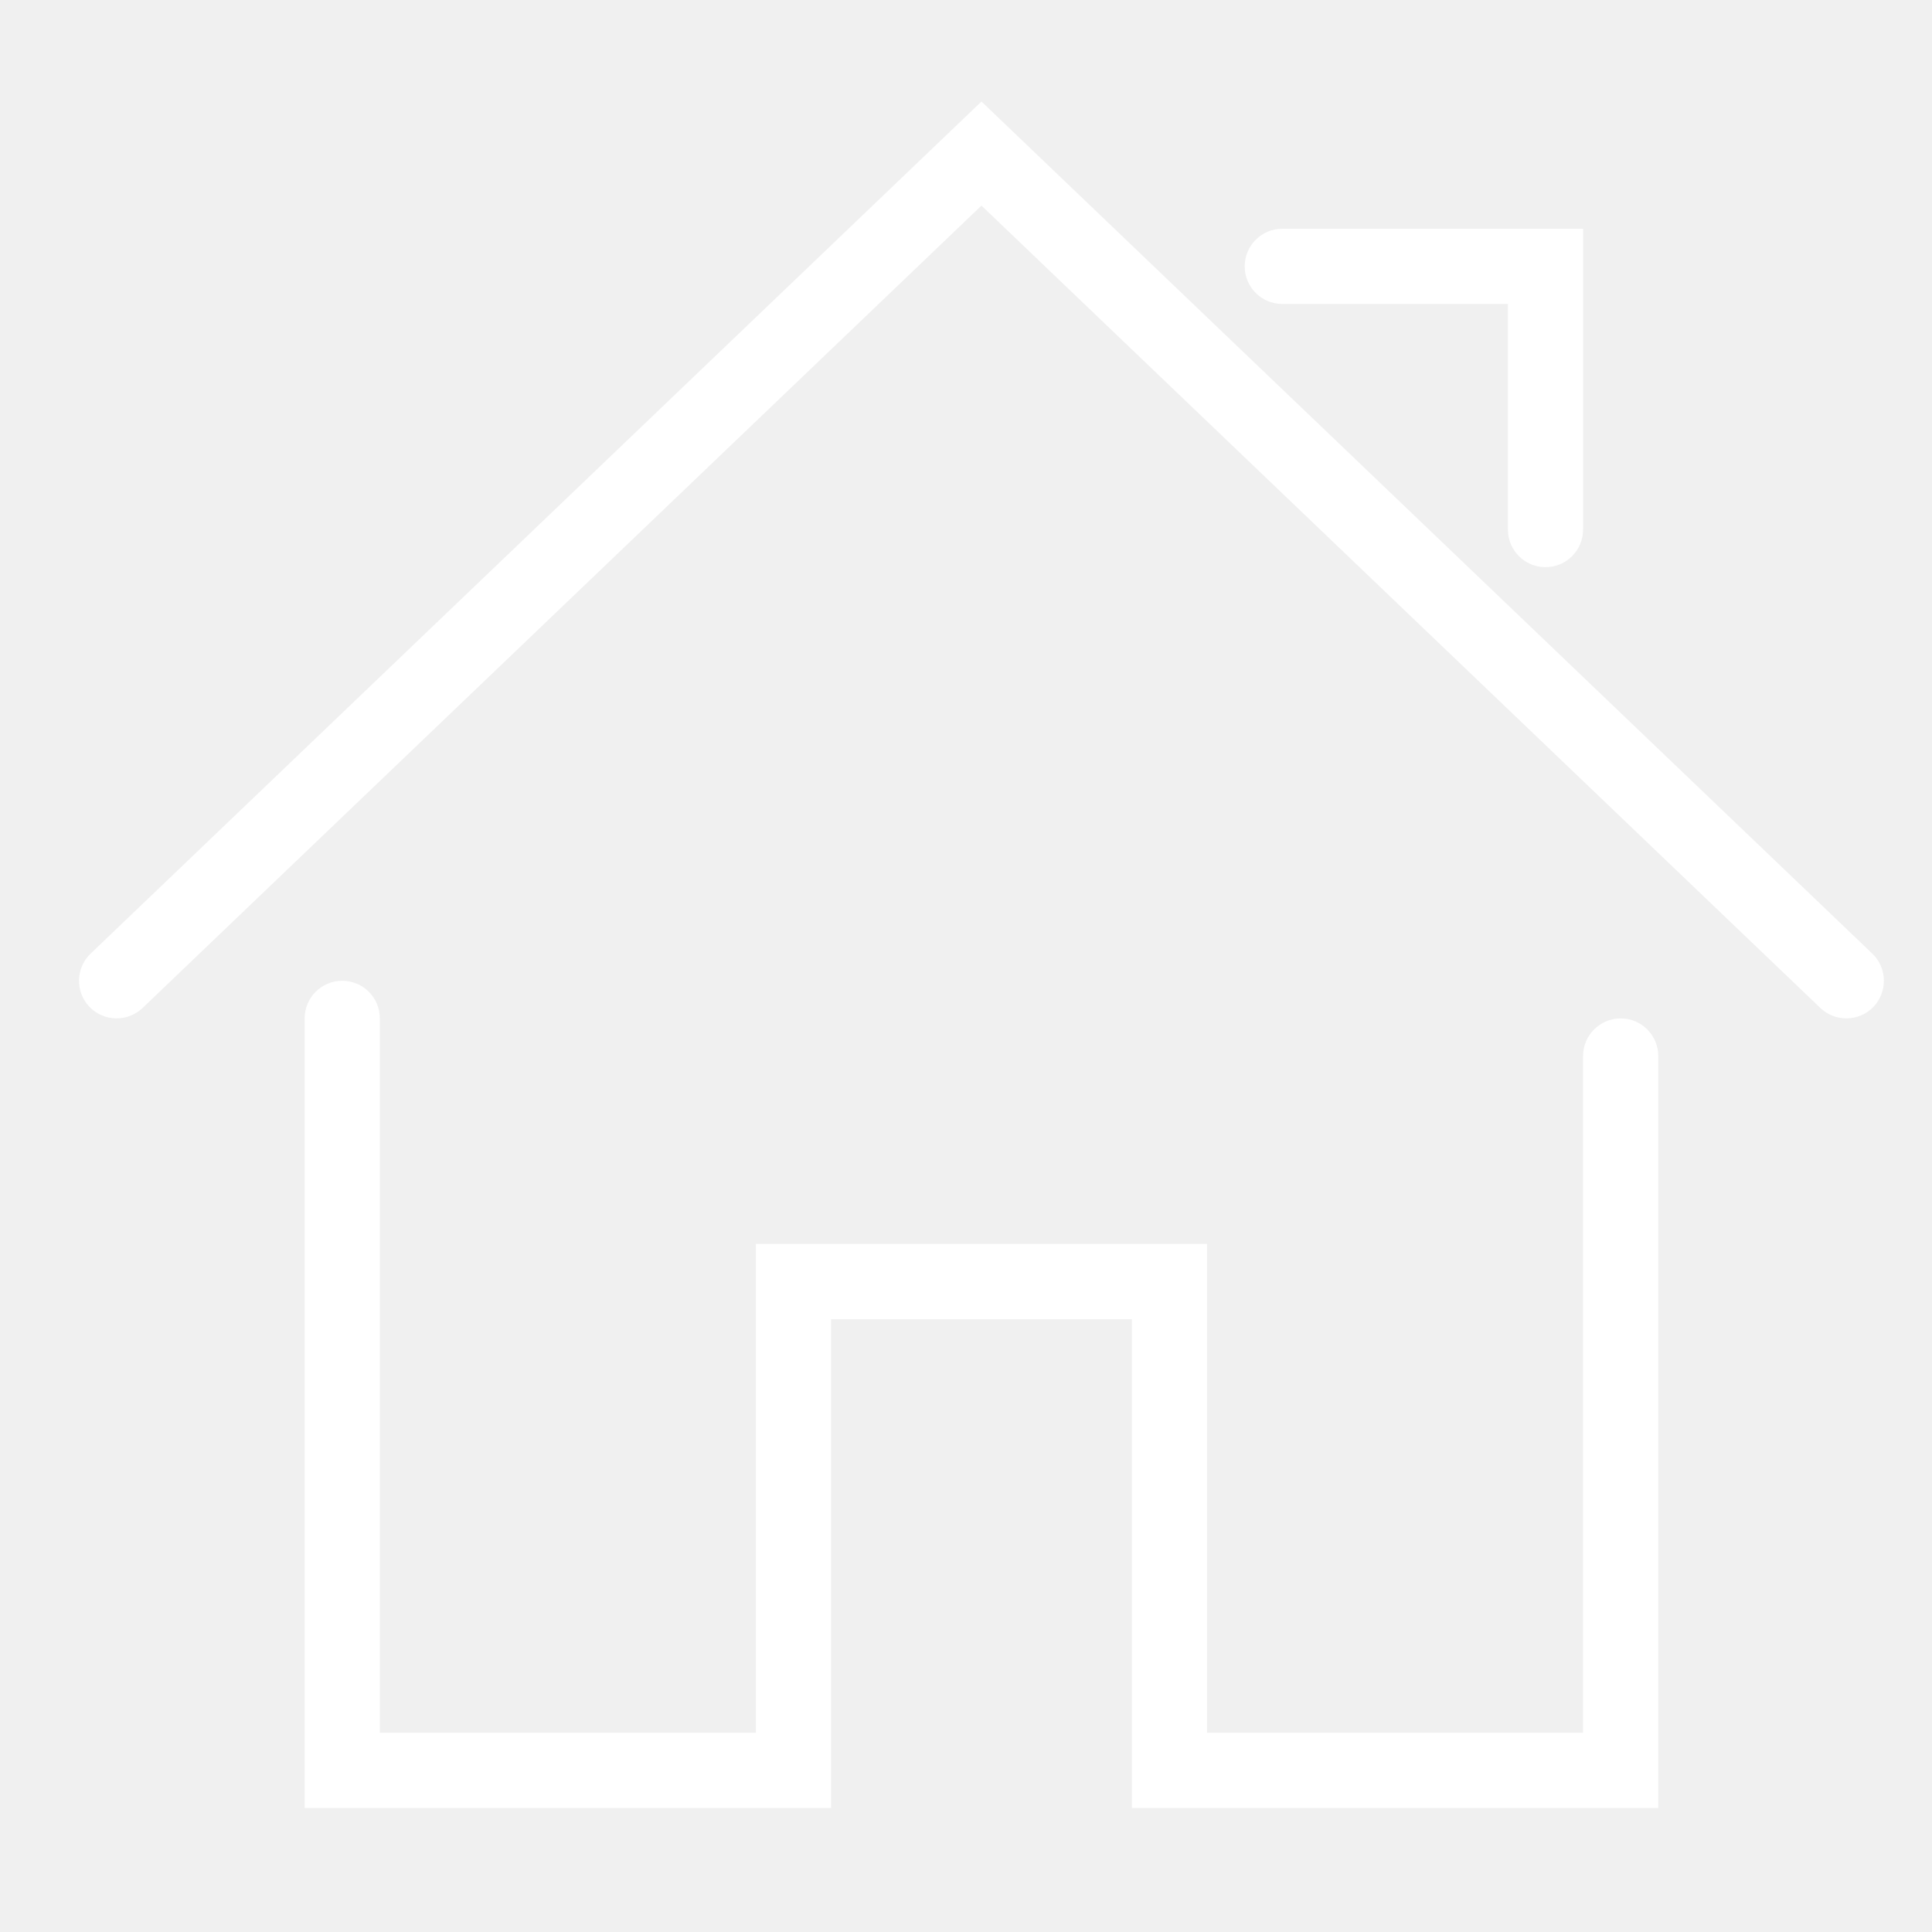
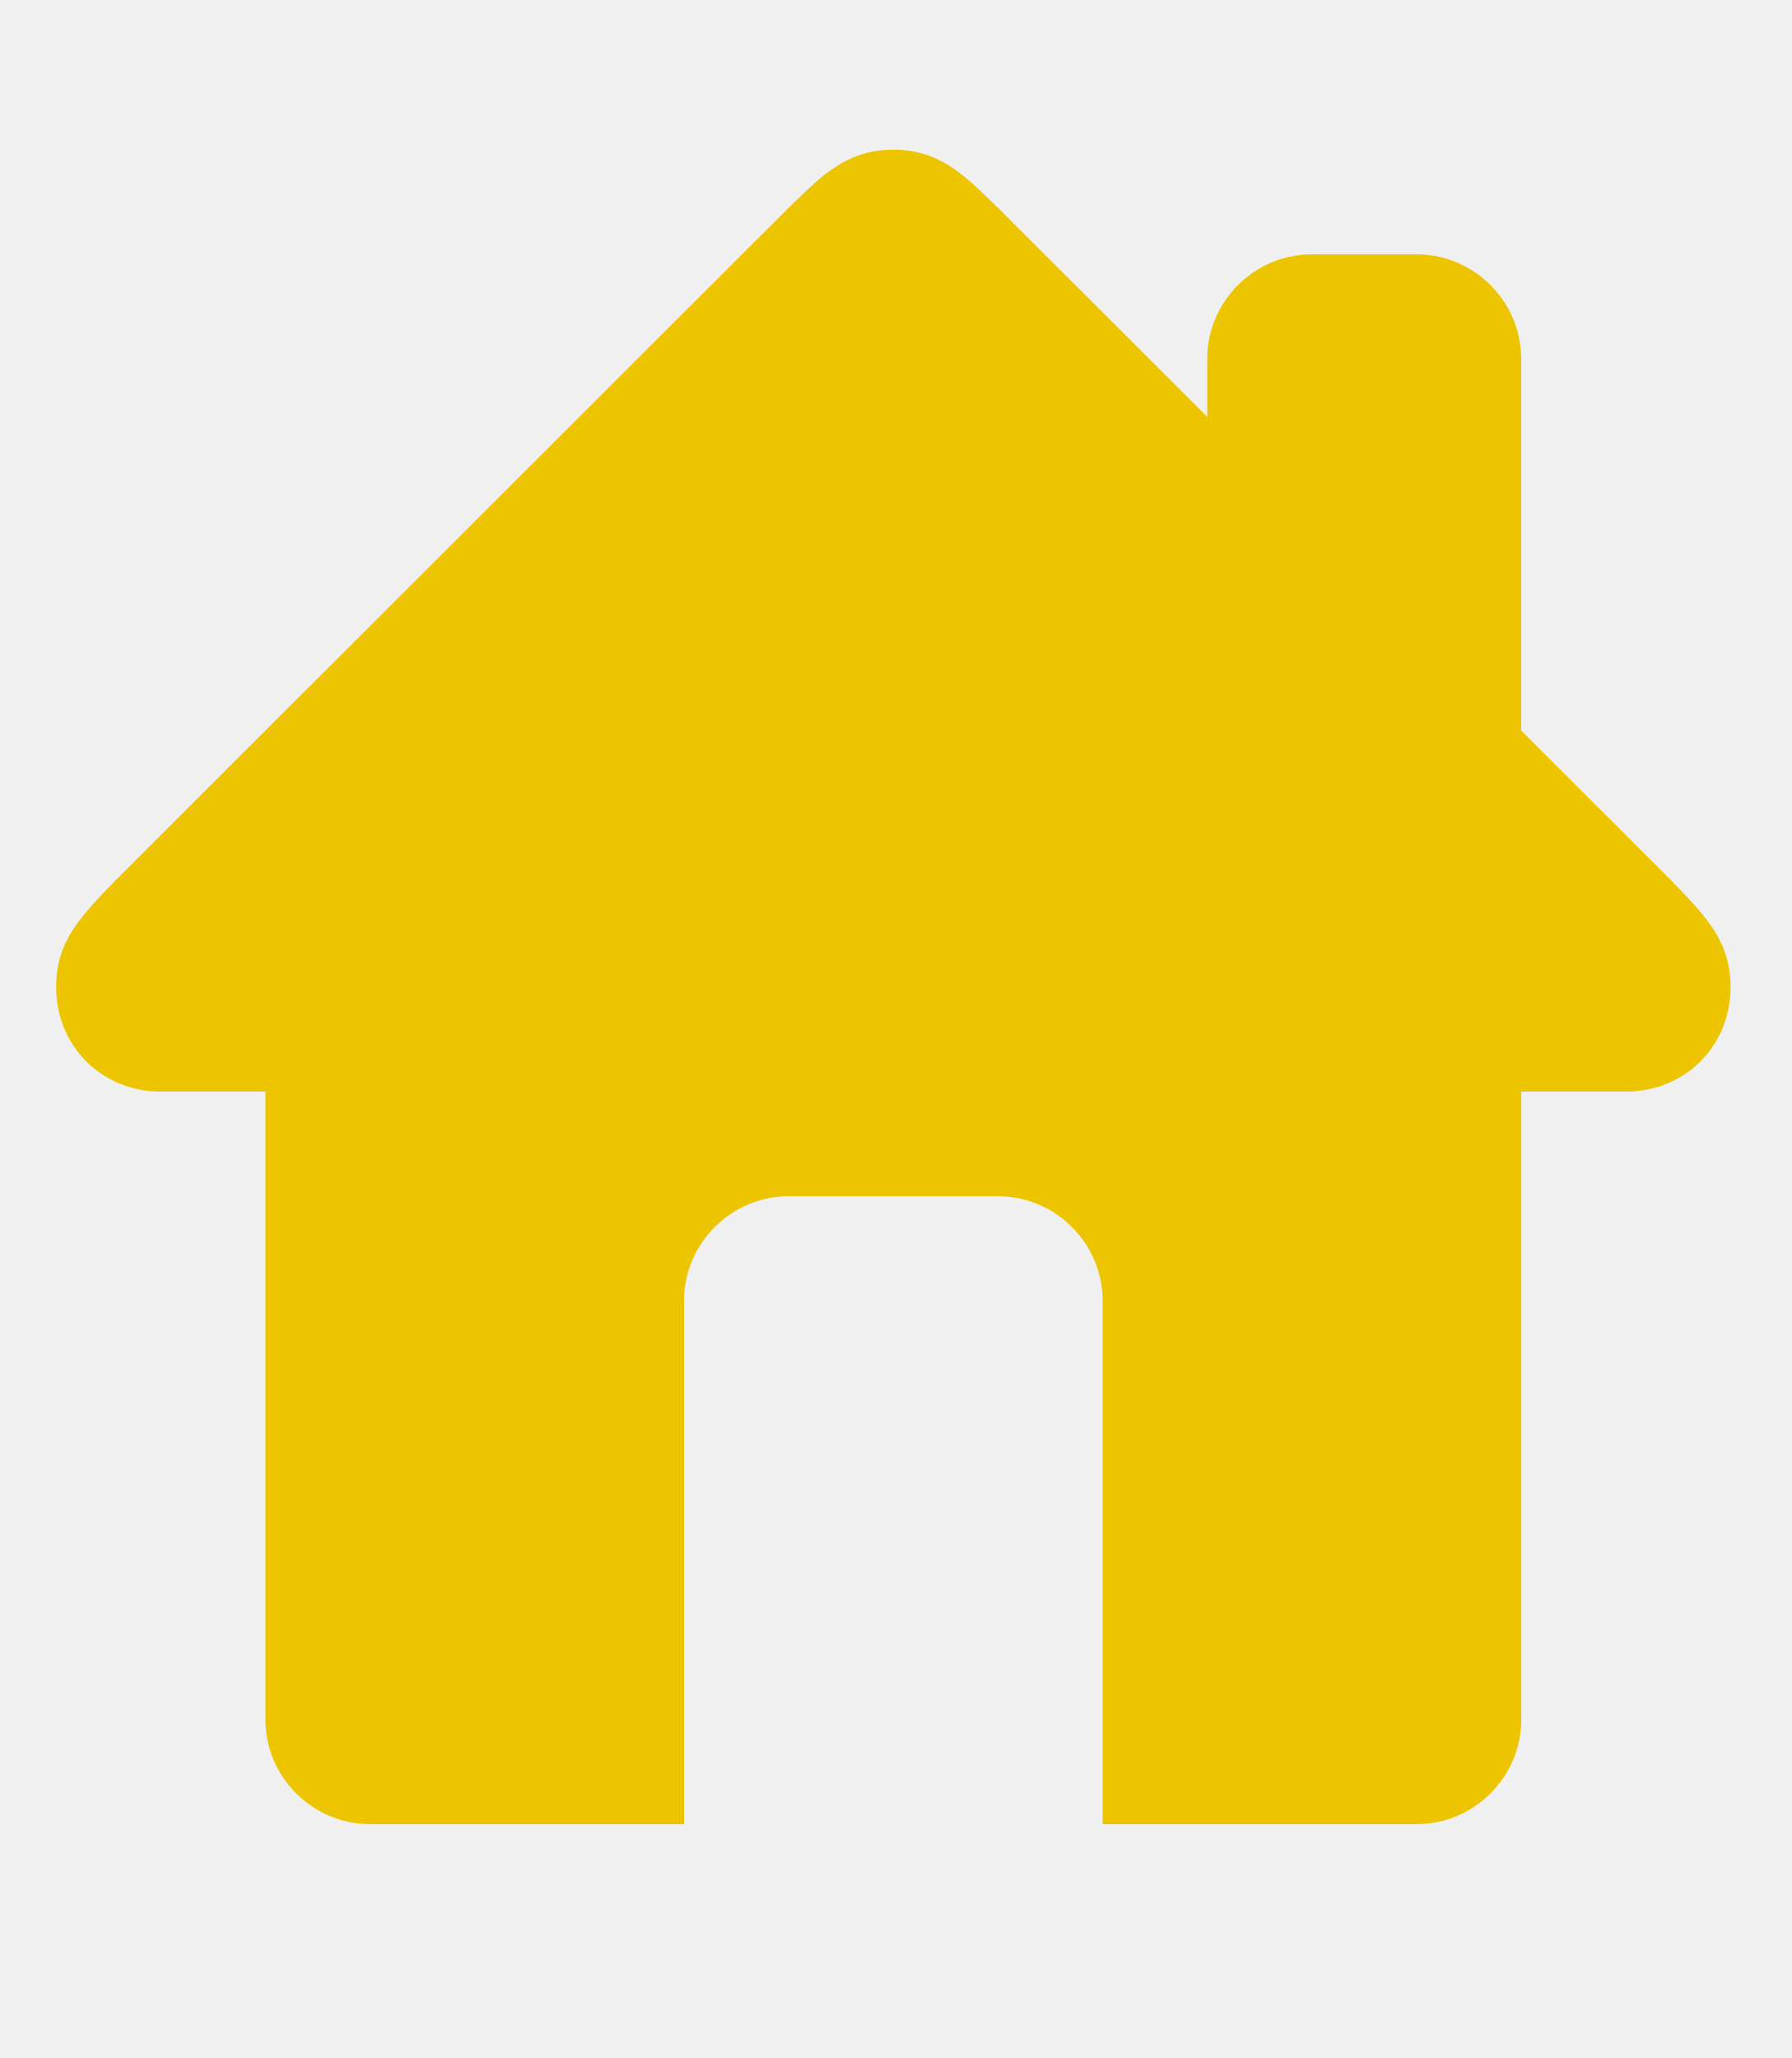
- <svg xmlns="http://www.w3.org/2000/svg" version="1.1" id="Capa_1" x="0px" y="0px" width="55px" height="55px" viewBox="0 0 55 55" enable-background="new 0 0 55 55" xml:space="preserve">
-   <g id="Expanded">
-     <g>
-       <g>
-         <path fill="#FFFFFF" d="M47.208,51.47H32.222V37.555h-8.563V51.47H8.673V28.991c0-0.591,0.478-1.07,1.07-1.07     c0.592,0,1.07,0.479,1.07,1.07v20.337h10.705V35.413h12.845v13.915h10.704V30.061c0-0.588,0.479-1.069,1.071-1.069     c0.591,0,1.069,0.481,1.069,1.069V51.47z" />
-       </g>
-       <g>
-         <path fill="#FFFFFF" d="M52.561,28.991c-0.267,0-0.532-0.098-0.74-0.297L27.94,5.853L4.06,28.694     c-0.427,0.407-1.104,0.395-1.514-0.032c-0.409-0.428-0.393-1.105,0.034-1.515L27.94,2.89L53.3,27.147     c0.427,0.409,0.441,1.086,0.034,1.515C53.123,28.881,52.842,28.991,52.561,28.991z" />
-       </g>
-       <g>
-         <path fill="#FFFFFF" d="M43.997,16.146c-0.592,0-1.07-0.48-1.07-1.07V8.653h-6.423c-0.592,0-1.07-0.48-1.07-1.07     c0-0.591,0.479-1.071,1.07-1.071h8.563v8.564C45.067,15.667,44.589,16.146,43.997,16.146z" />
-       </g>
-     </g>
-   </g>
+ <svg xmlns="http://www.w3.org/2000/svg" version="1.1" id="Capa_1" x="0px" y="0px" width="47.875px" height="55px" viewBox="0 0 47.875 55" enable-background="new 0 0 47.875 55" xml:space="preserve">
+   <path fill="#ECC400" d="M44.712,23.578l-4.056-4.054V9.594c0-1.538-1.259-2.797-2.797-2.797h-2.797  c-1.538,0-2.797,1.259-2.797,2.797v1.546l-5.594-5.587C25.906,4.83,25.21,4,23.875,4c-1.334,0-2.034,0.83-2.797,1.553L3.038,23.578  C2.165,24.488,1.5,25.151,1.5,26.375c0,1.573,1.208,2.797,2.797,2.797h2.797v16.781c0,1.537,1.259,2.797,2.797,2.797h8.391V34.766  c0-1.537,1.259-2.797,2.797-2.797h5.594c1.538,0,2.797,1.26,2.797,2.797V48.75h8.391c1.538,0,2.797-1.26,2.797-2.797V29.172h2.797  c1.589,0,2.797-1.224,2.797-2.797C46.25,25.151,45.584,24.488,44.712,23.578z" />
</svg>
